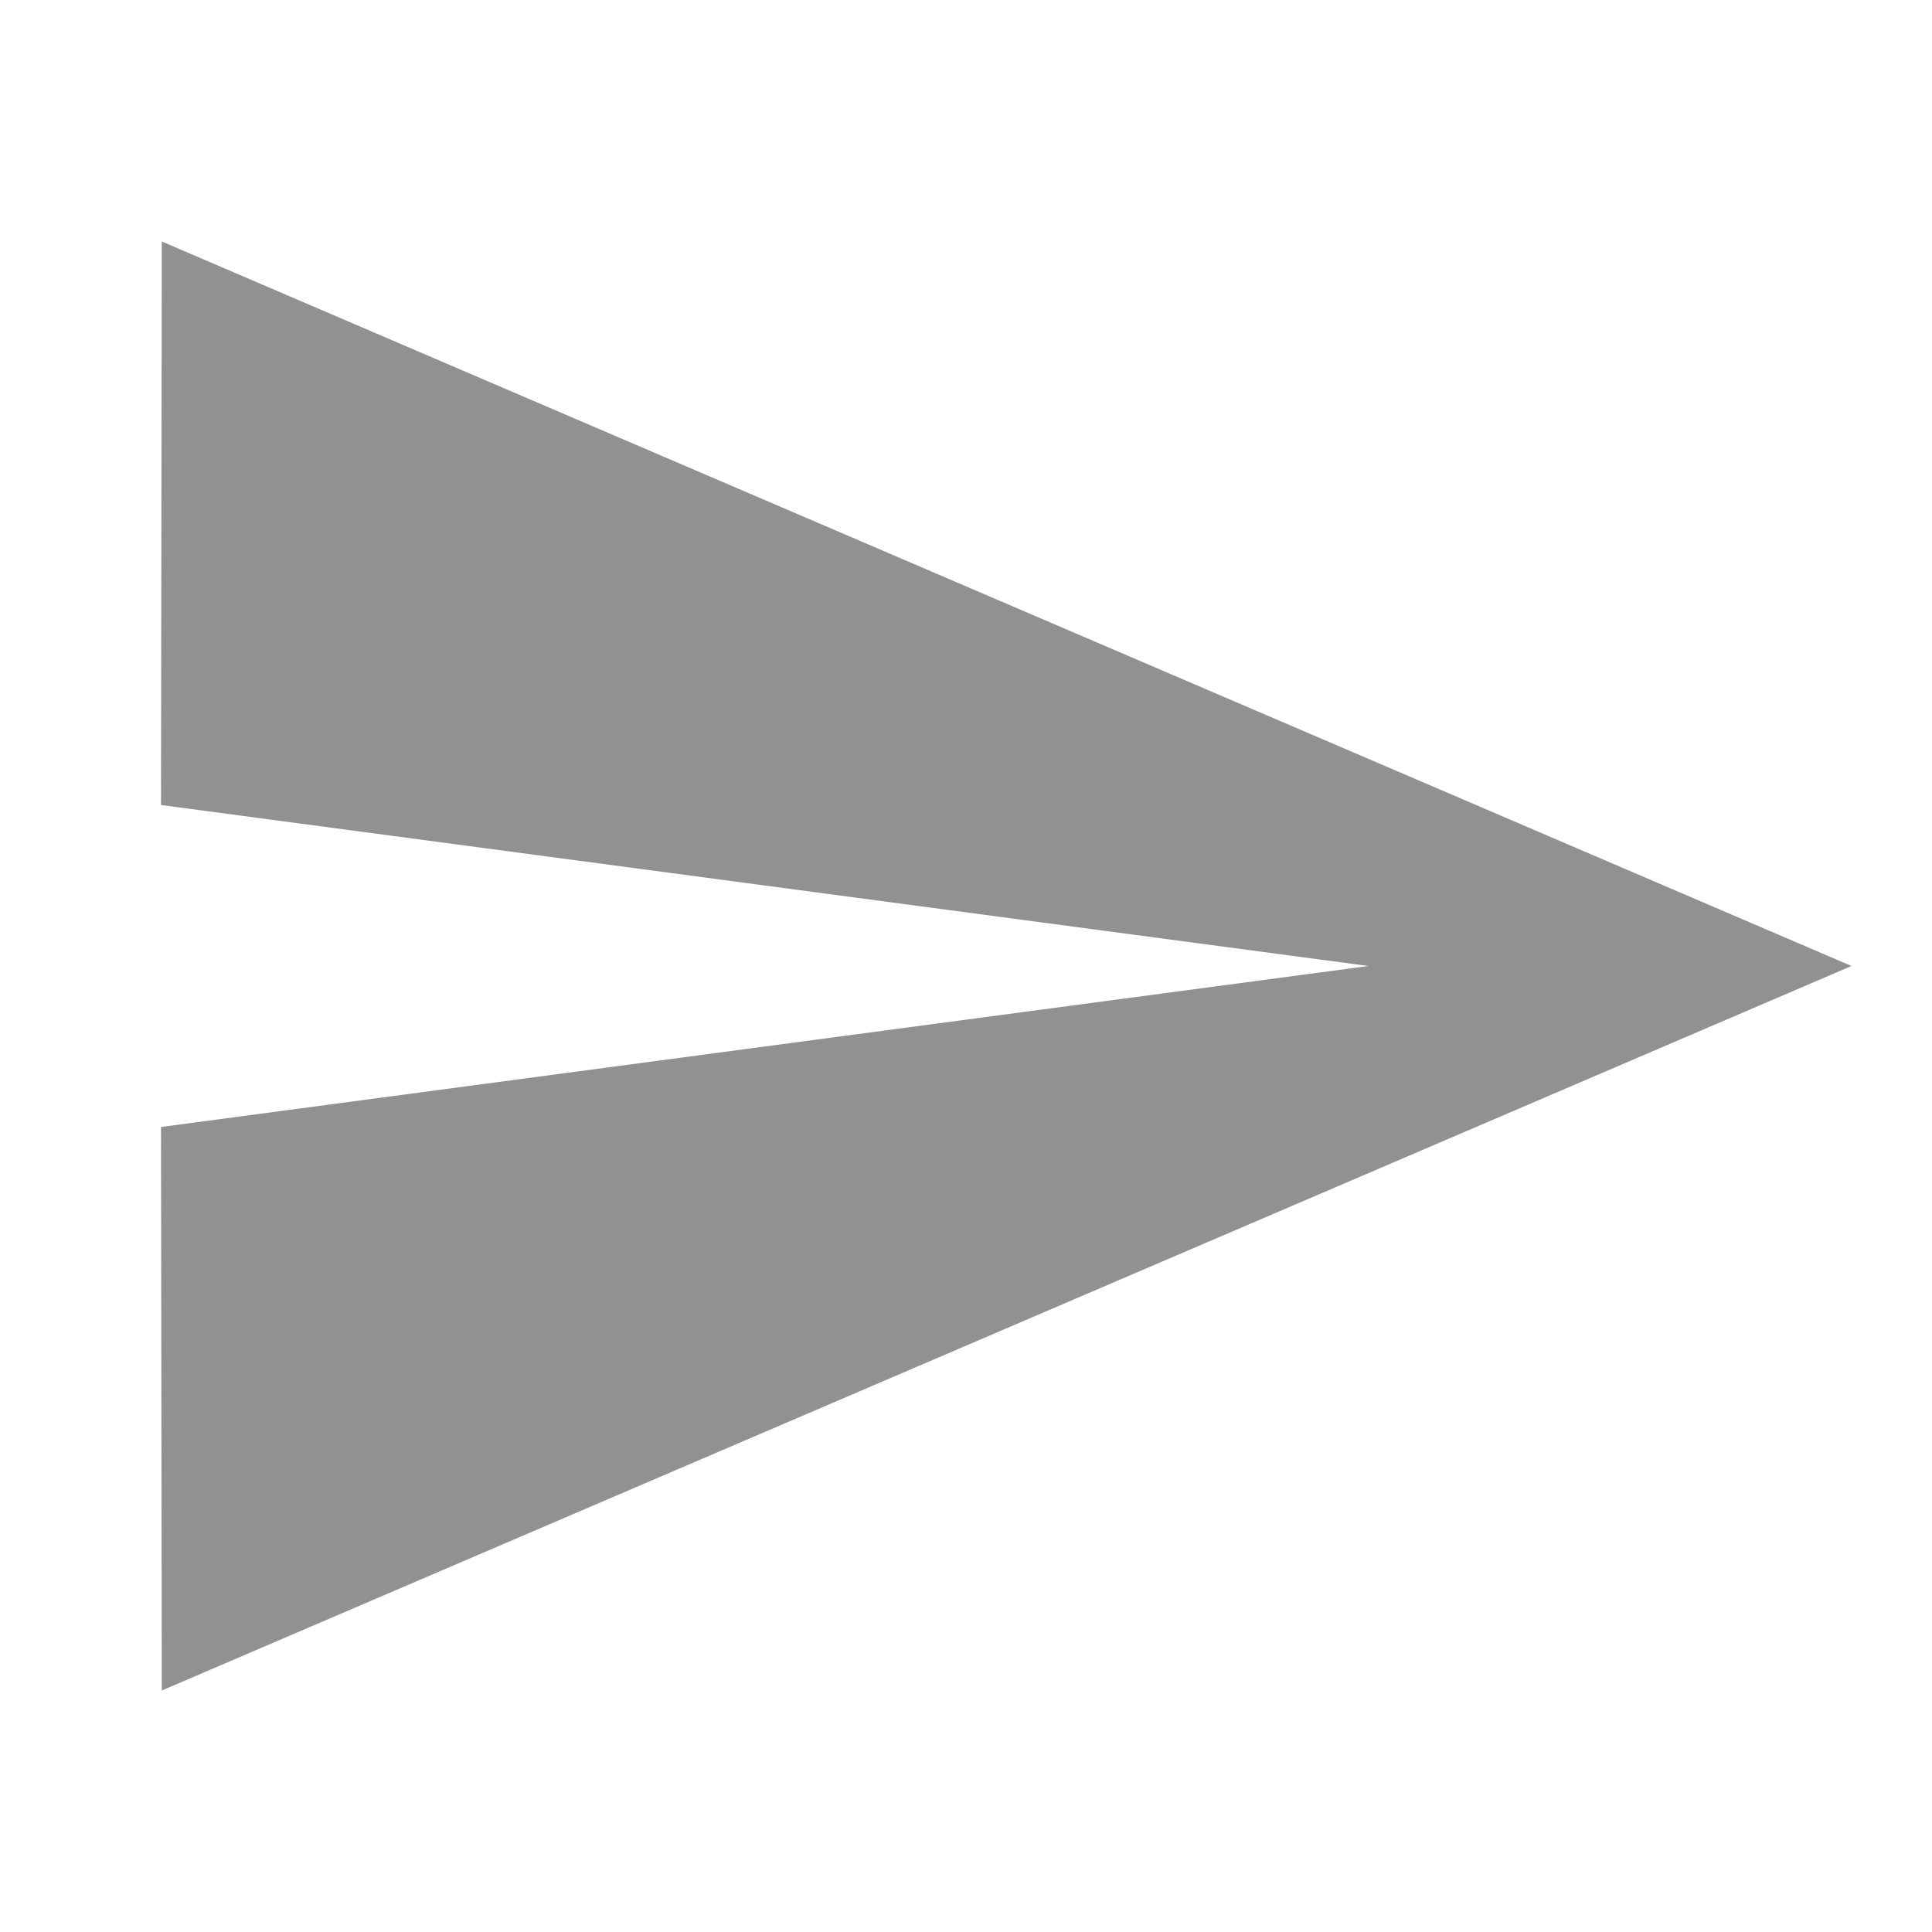
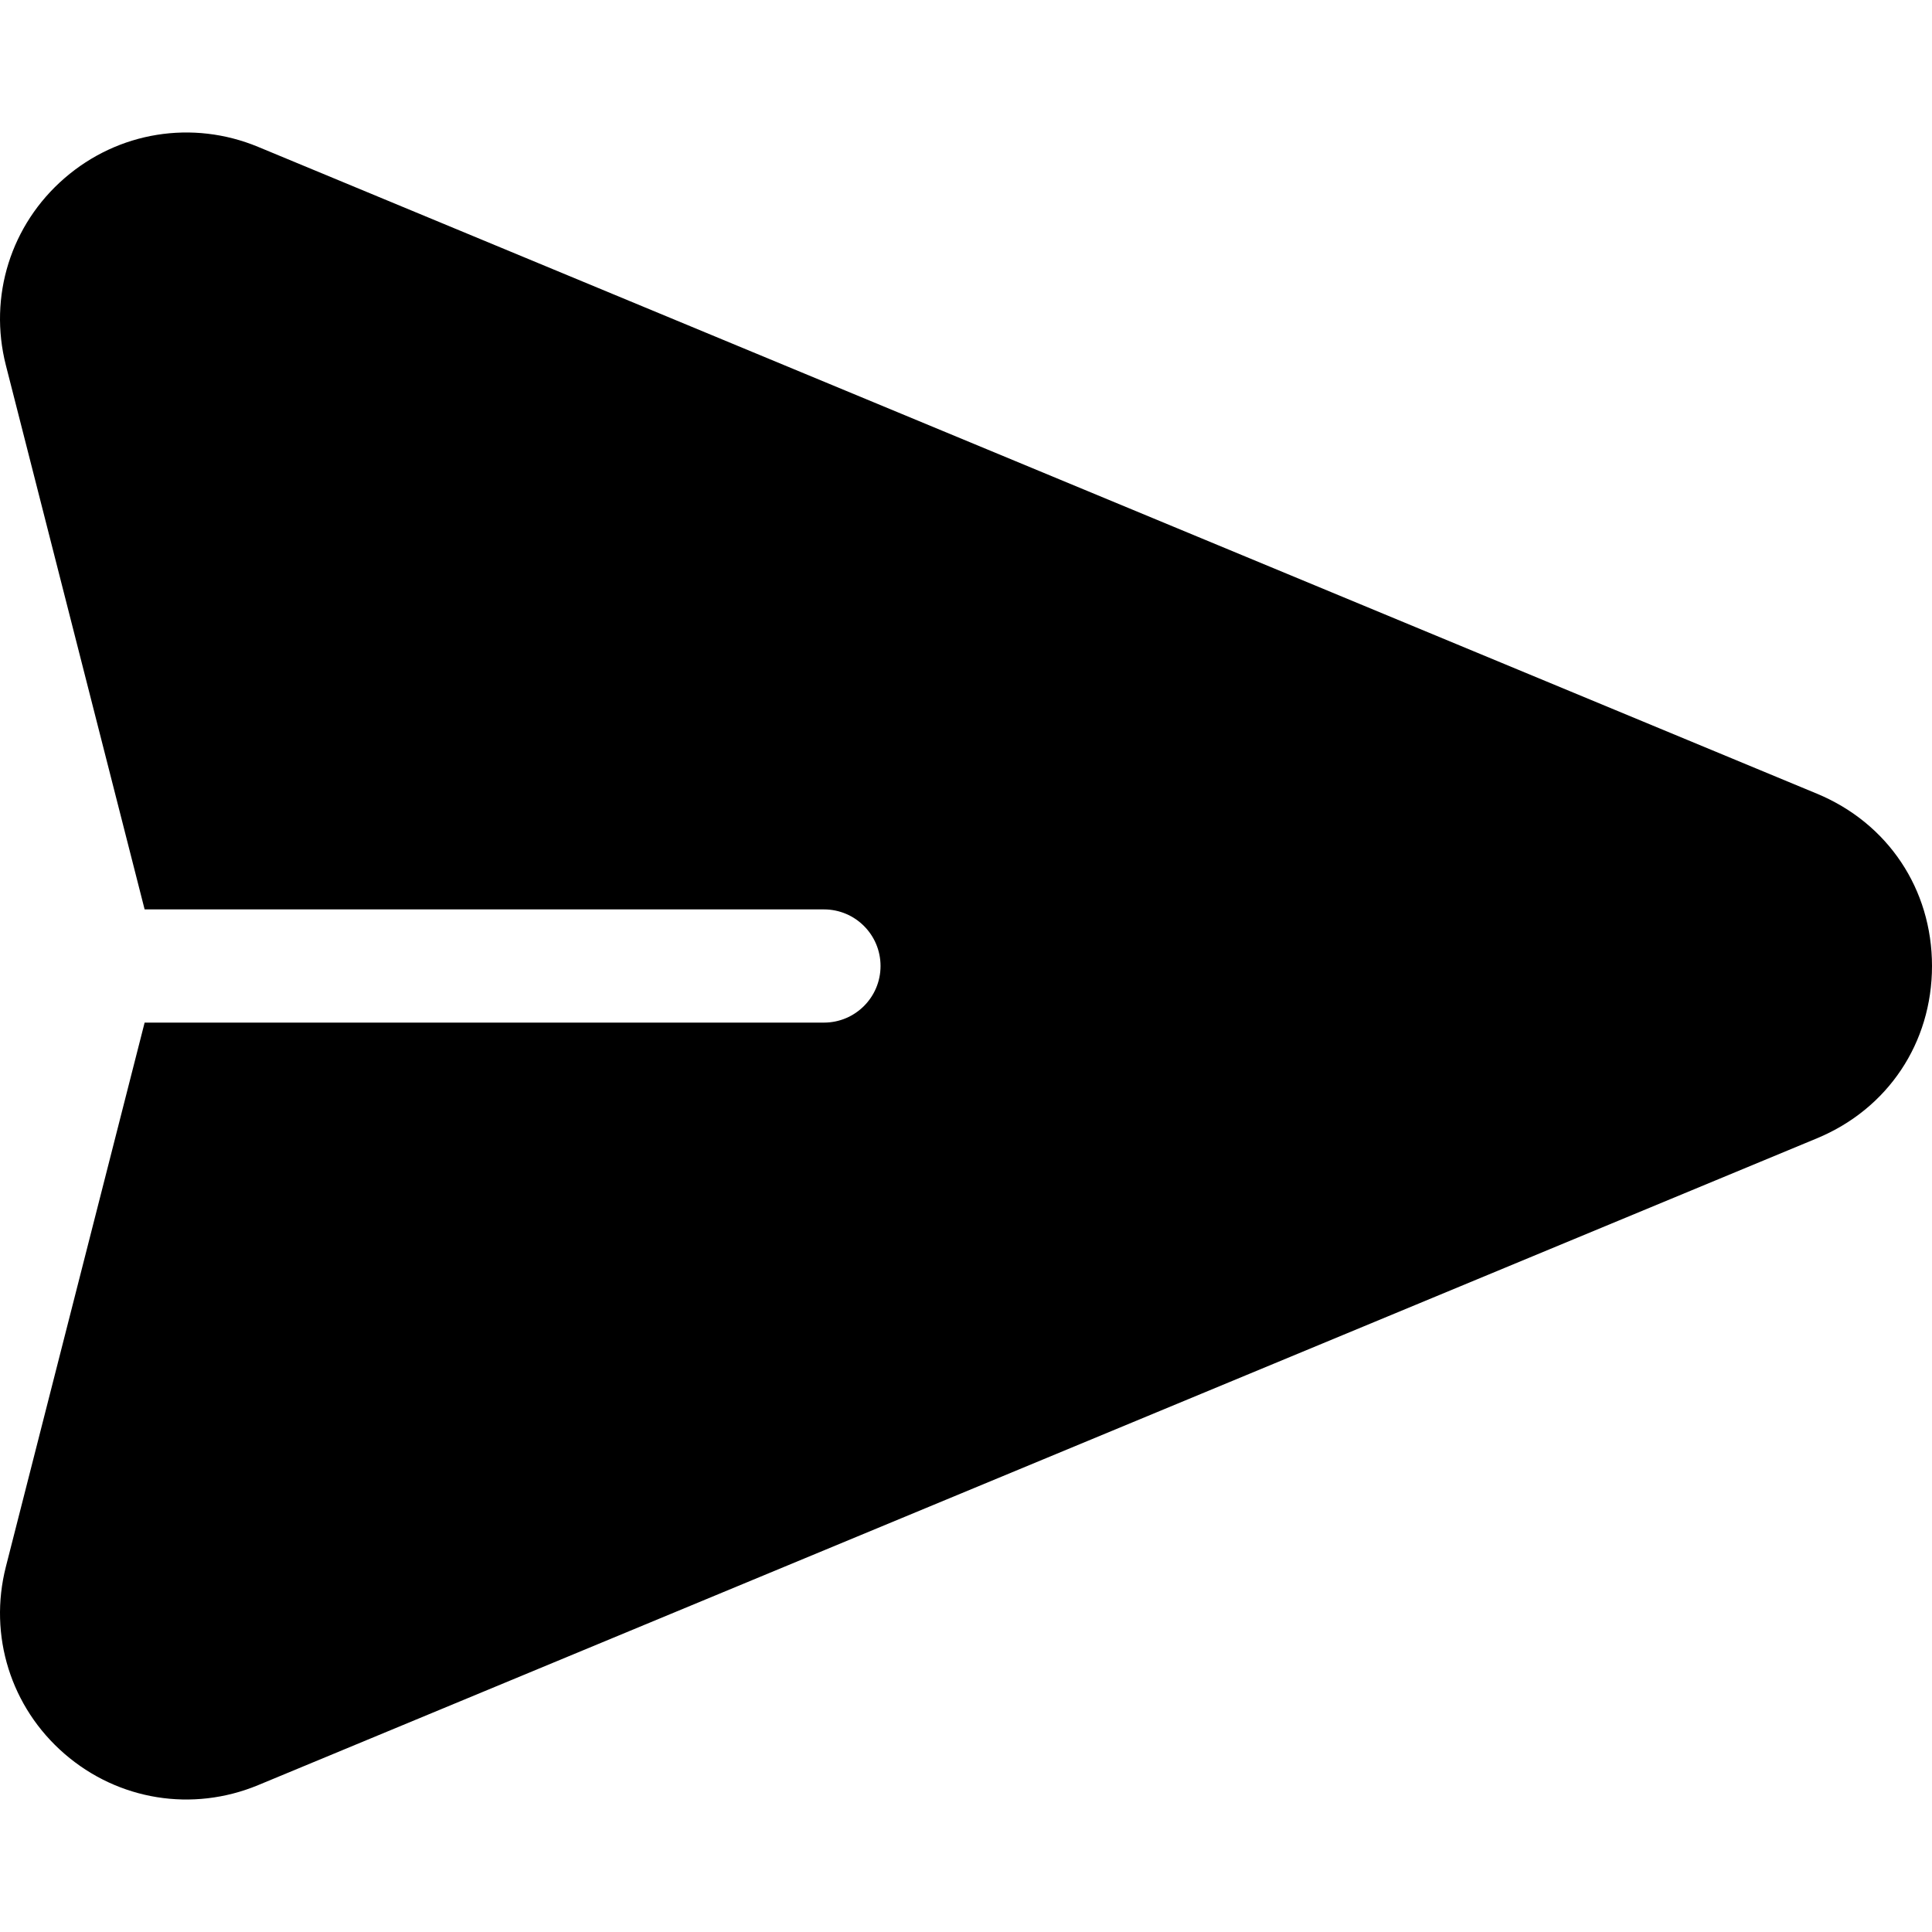
- <svg xmlns="http://www.w3.org/2000/svg" height="24" viewBox="0 0 24 24" width="24" fill="#919191">
-   <path d="M2.01 21L23 12 2.01 3 2 10l15 2-15 2z" />
-   <path d="M0 0h24v24H0z" fill="none" />
+ <svg xmlns="http://www.w3.org/2000/svg" version="1.1" id="Capa_1" x="0px" y="0px" viewBox="0 0 512 512" style="enable-background:new 0 0 512 512;" xml:space="preserve">
+   <g>
+     <g>
+       <path d="M481.508,210.336L68.414,38.926c-17.403-7.222-37.064-4.045-51.309,8.287C2.86,59.547-3.098,78.551,1.558,96.808    L38.327,241h180.026c8.284,0,15.001,6.716,15.001,15.001c0,8.284-6.716,15.001-15.001,15.001H38.327L1.558,415.193    c-4.656,18.258,1.301,37.262,15.547,49.595c14.274,12.357,33.937,15.495,51.31,8.287l413.094-171.409    C500.317,293.862,512,276.364,512,256.001C512,235.638,500.317,218.139,481.508,210.336z" />
+     </g>
+   </g>
+   <g>
+ </g>
+   <g>
+ </g>
+   <g>
+ </g>
+   <g>
+ </g>
+   <g>
+ </g>
+   <g>
+ </g>
+   <g>
+ </g>
+   <g>
+ </g>
+   <g>
+ </g>
+   <g>
+ </g>
+   <g>
+ </g>
+   <g>
+ </g>
+   <g>
+ </g>
+   <g>
+ </g>
+   <g>
+ </g>
</svg>
